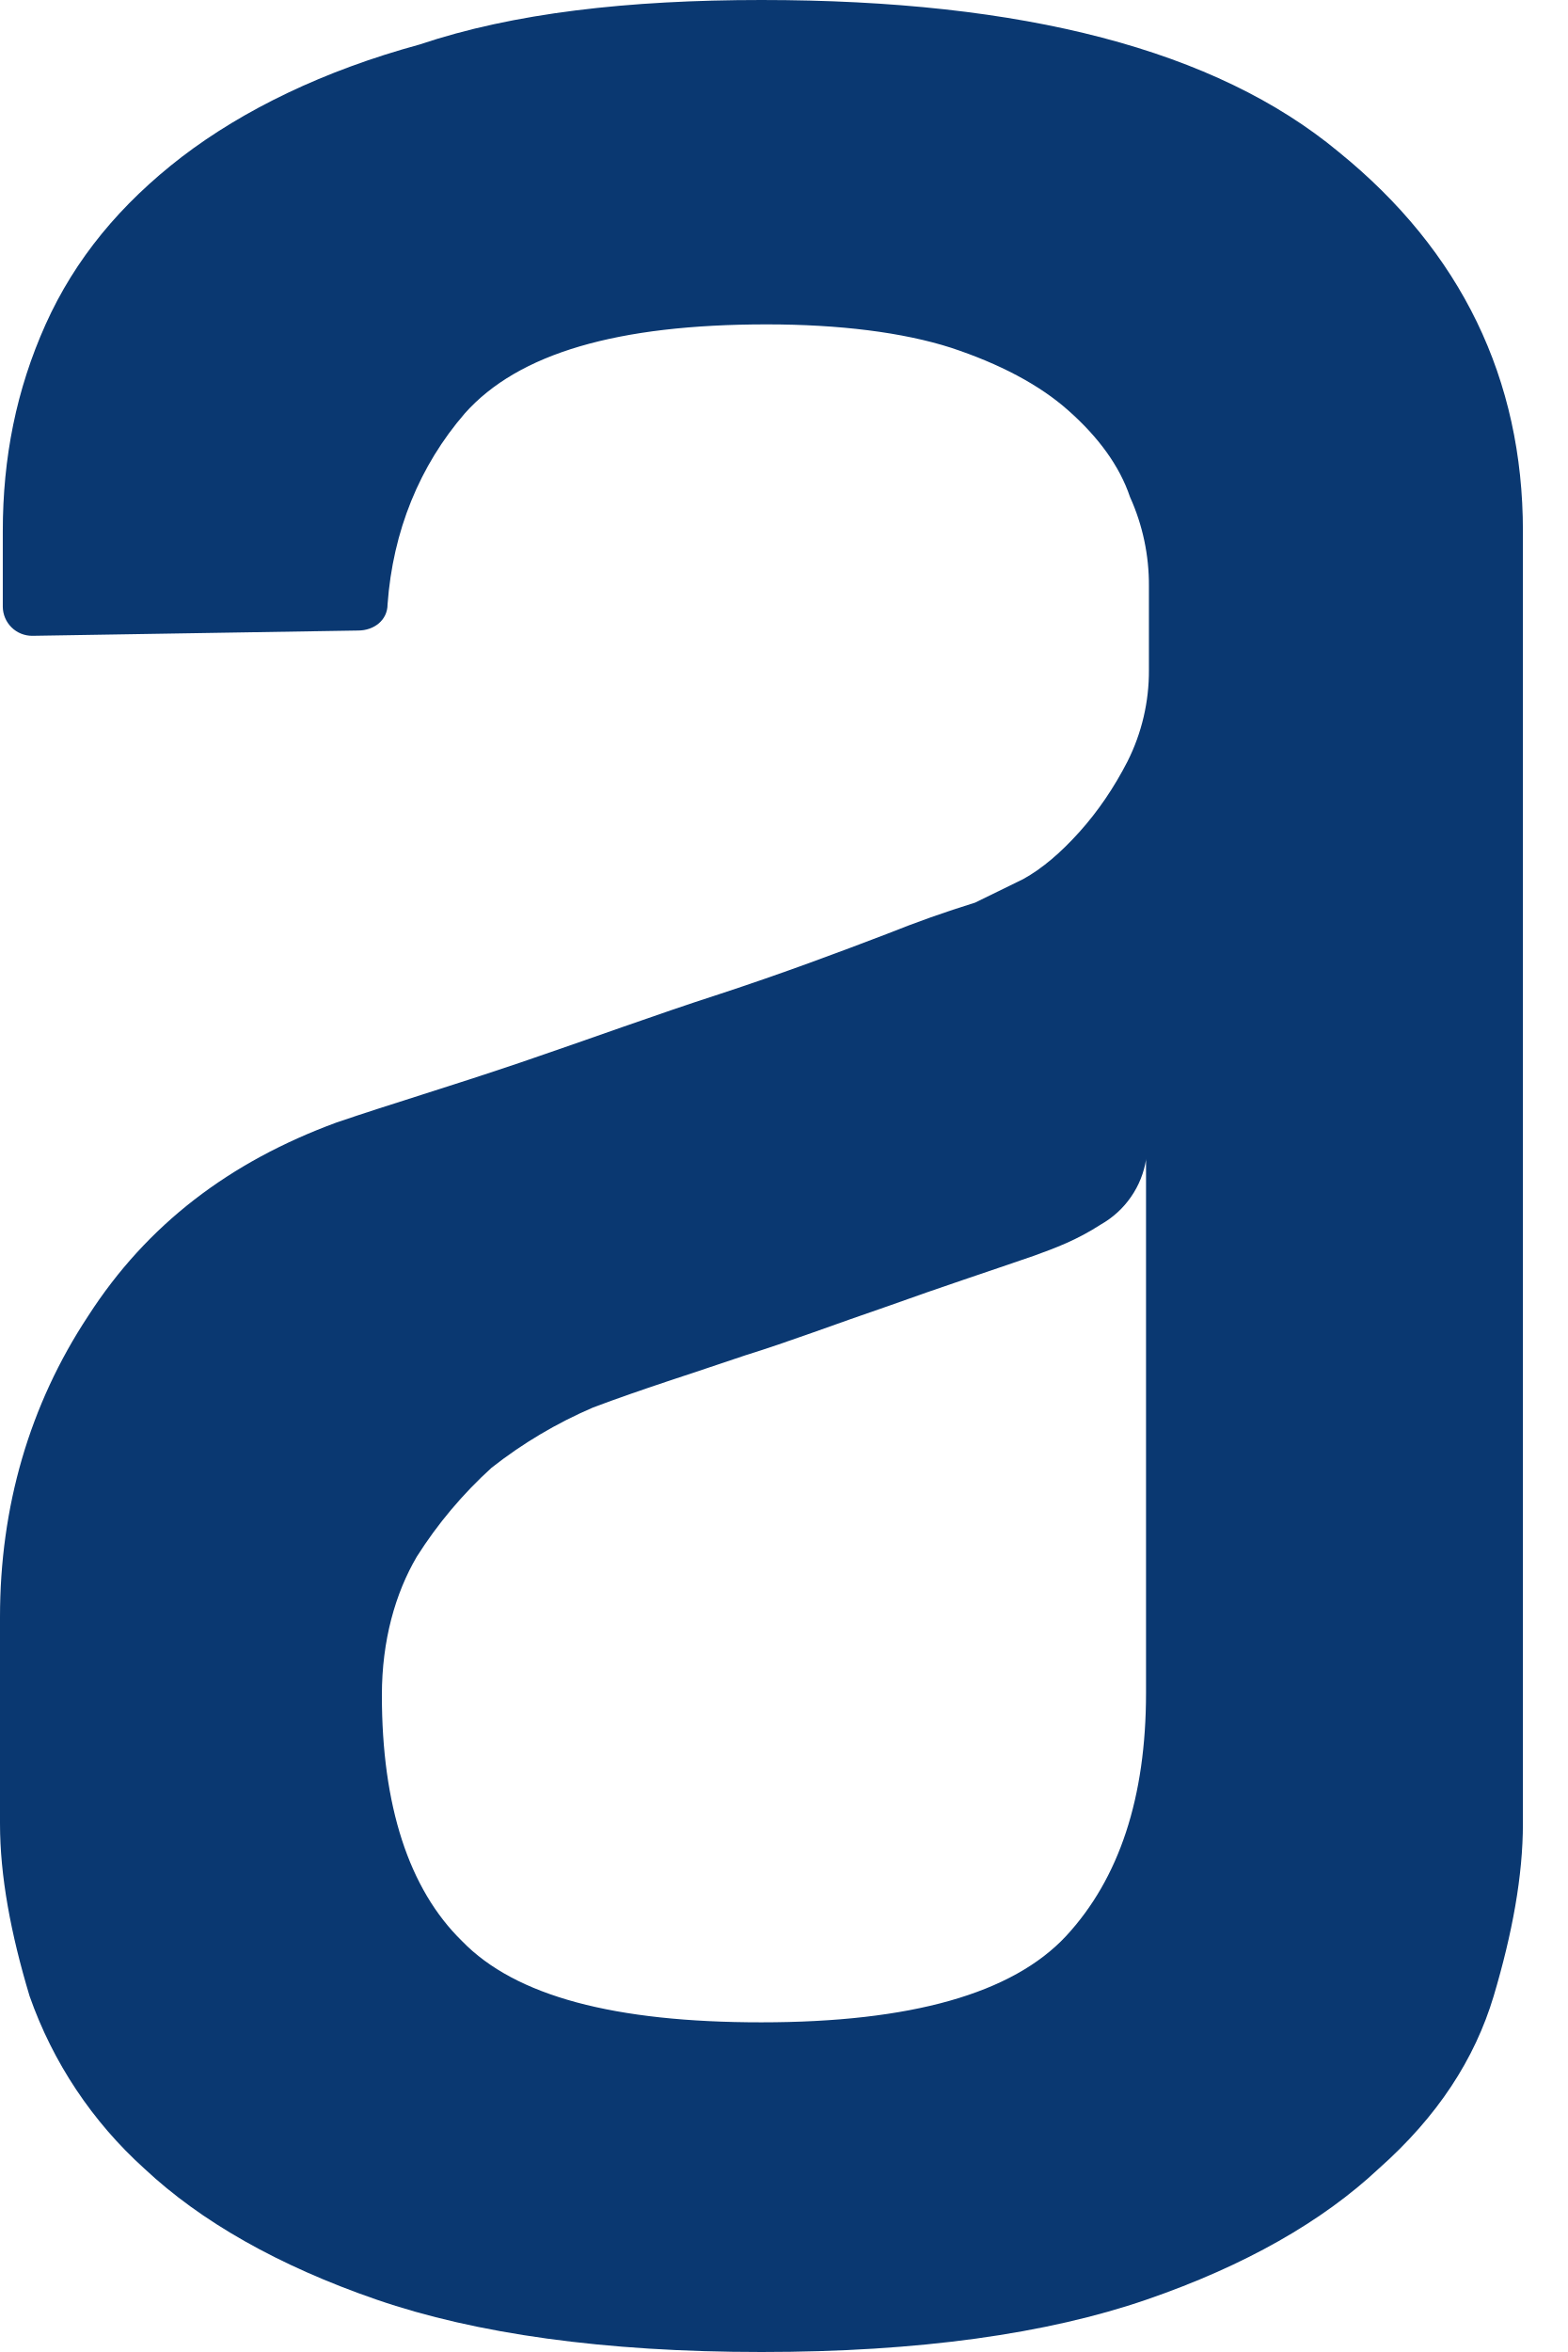
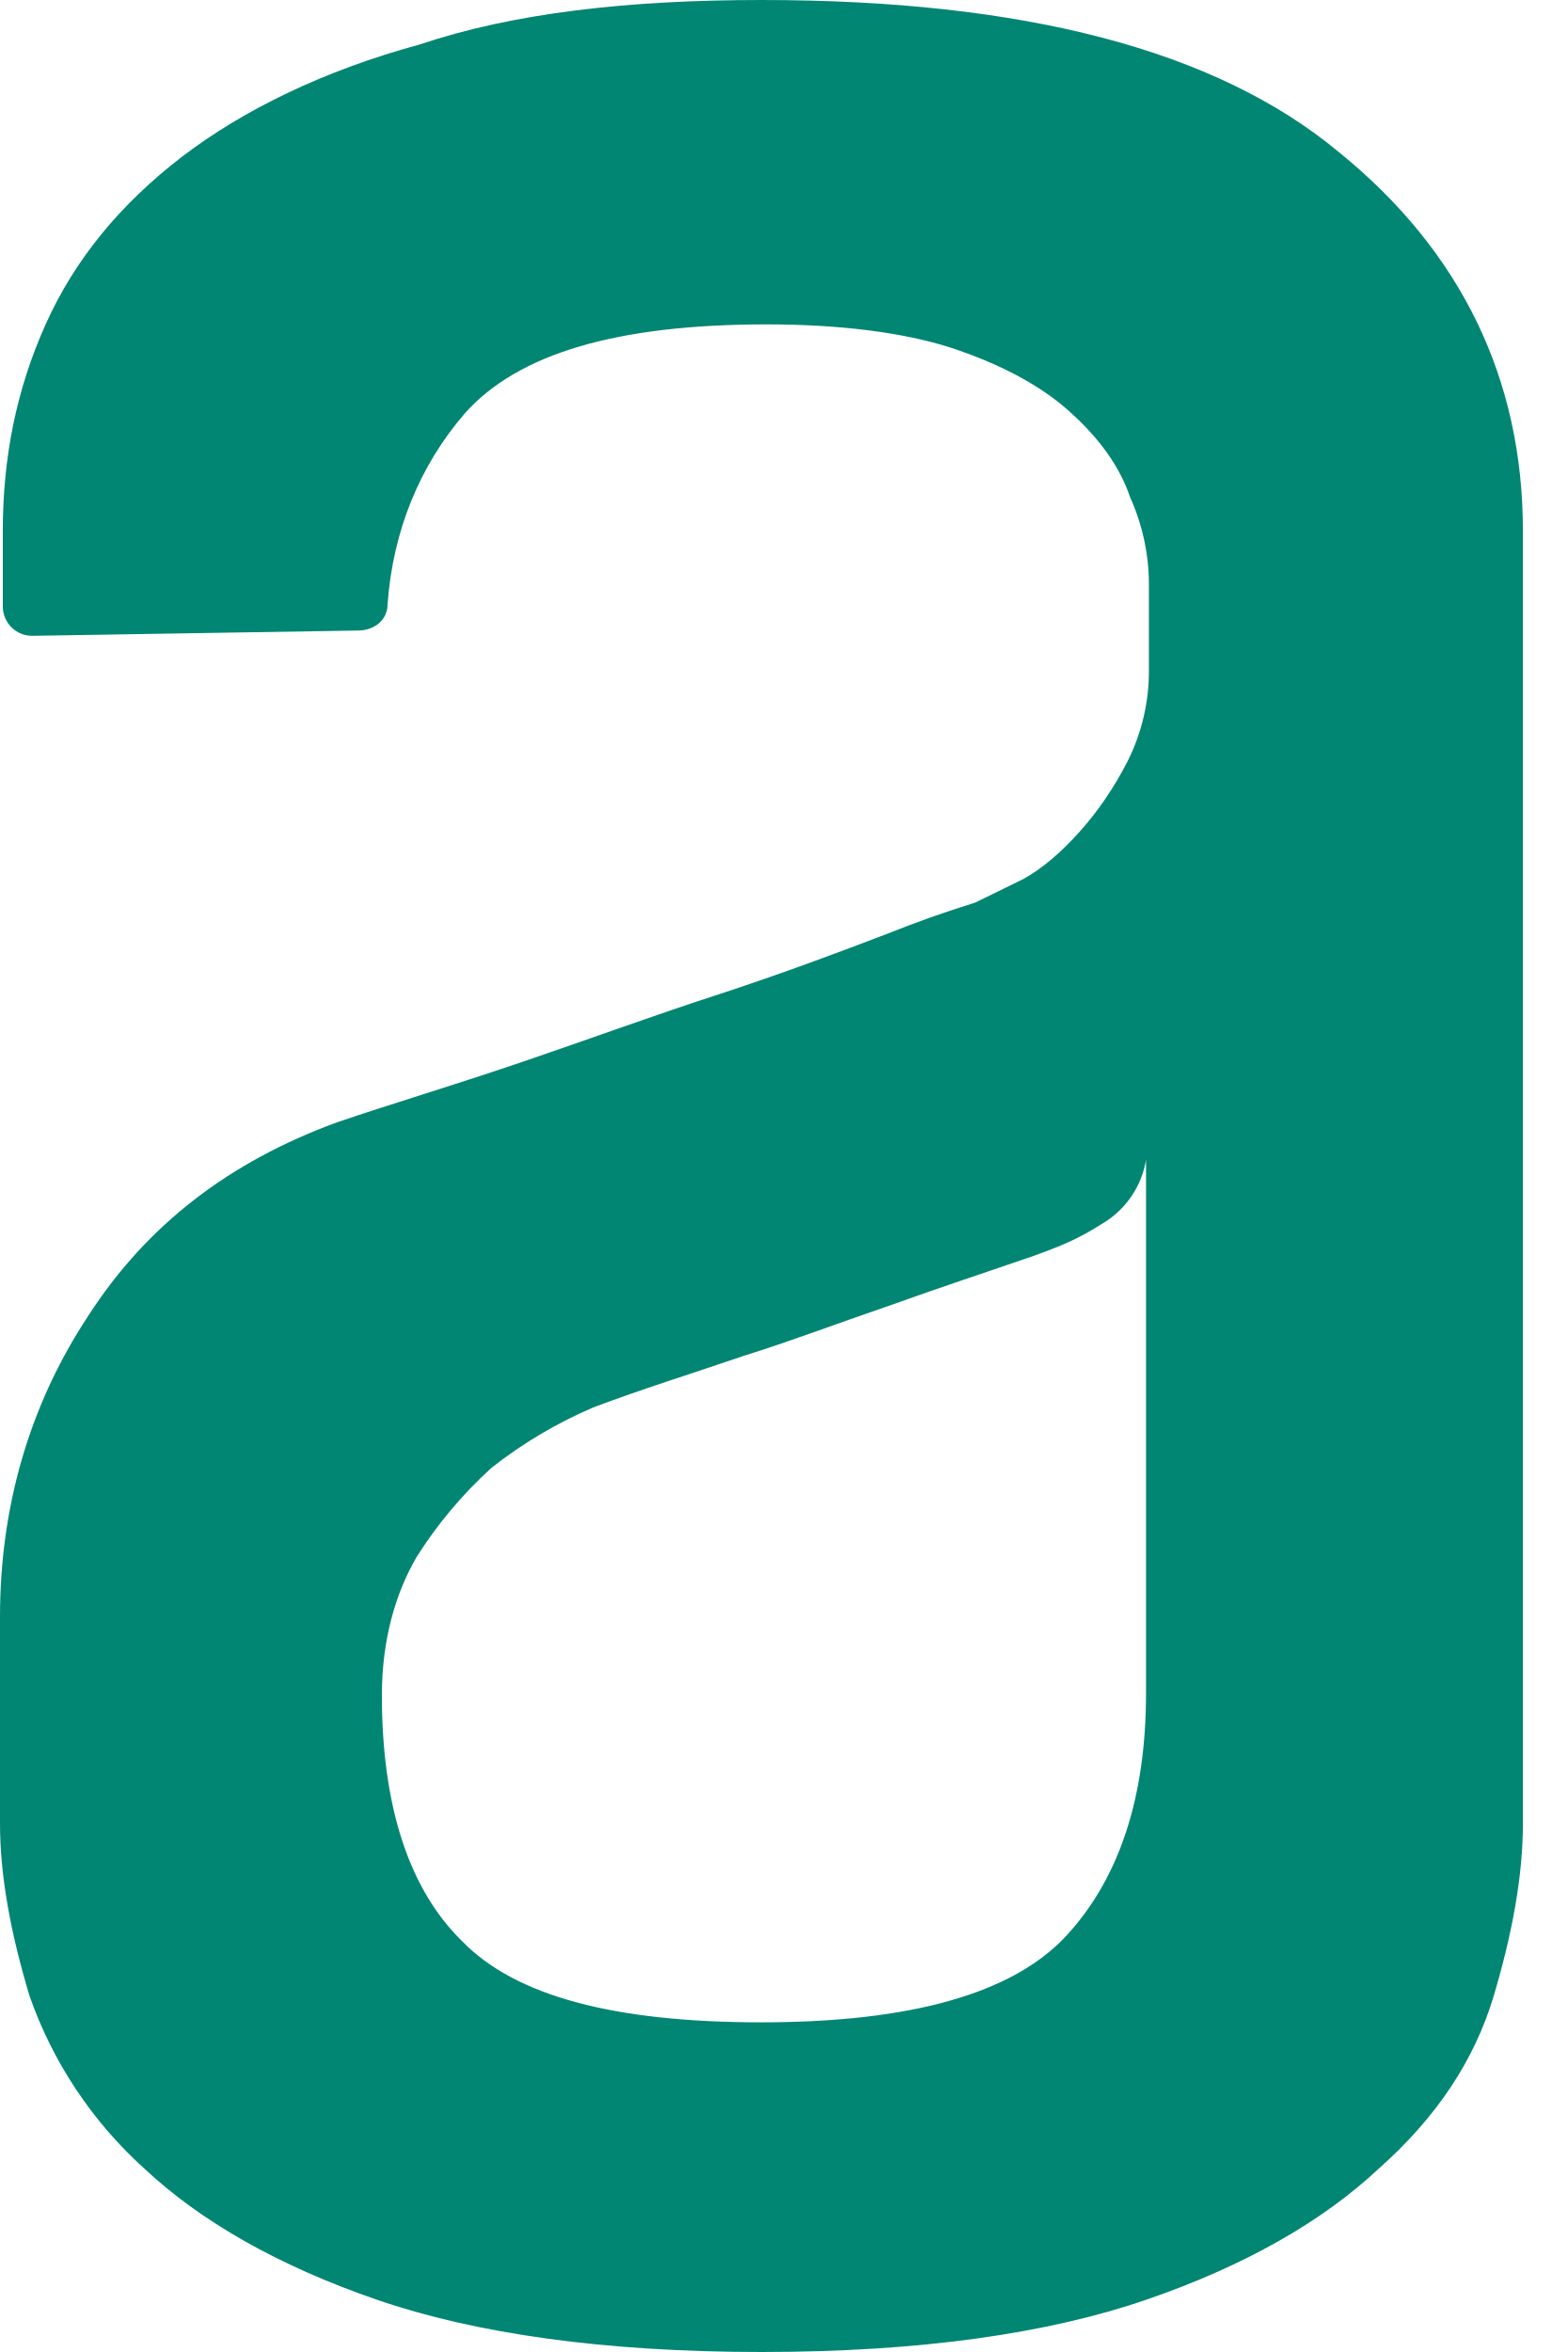
<svg xmlns="http://www.w3.org/2000/svg" width="32" height="48" viewBox="0 0 32 48" fill="none">
-   <path fill-rule="evenodd" clip-rule="evenodd" d="M23.396 23.653C23.352 23.931 23.247 24.196 23.086 24.427C22.926 24.659 22.715 24.851 22.47 24.99C21.977 25.309 21.545 25.468 21.108 25.627C20.177 25.949 19.197 26.27 18.161 26.643C17.069 27.016 16.089 27.389 15.215 27.659C14.125 28.031 13.089 28.353 12.104 28.725C11.363 29.043 10.667 29.456 10.034 29.954C9.446 30.488 8.932 31.098 8.507 31.77C8.07 32.515 7.795 33.477 7.795 34.597C7.795 36.842 8.34 38.549 9.433 39.616C10.523 40.74 12.544 41.272 15.539 41.272C18.593 41.272 20.666 40.686 21.761 39.511C22.848 38.336 23.393 36.683 23.393 34.549V23.653H23.396ZM15.541 0C20.889 0 24.815 1.016 27.322 3.098C29.831 5.129 31.086 7.741 31.086 10.837V37.215C31.086 38.282 30.87 39.457 30.489 40.737C30.104 42.023 29.343 43.195 28.142 44.259C26.998 45.331 25.417 46.239 23.398 46.933C21.38 47.627 18.763 48 15.544 48C12.33 48 9.708 47.627 7.692 46.933C5.677 46.239 4.093 45.331 2.949 44.259C1.885 43.3 1.078 42.089 0.604 40.737C0.219 39.459 0 38.284 0 37.217V33.001C0 30.756 0.599 28.674 1.8 26.856C3 24.99 4.689 23.709 6.872 22.907C7.962 22.535 9.217 22.162 10.633 21.681C12.053 21.198 13.359 20.717 14.67 20.293C15.981 19.863 17.125 19.434 18.105 19.059C18.696 18.822 19.296 18.609 19.904 18.421L20.887 17.94C21.272 17.727 21.65 17.405 22.033 16.979C22.414 16.555 22.74 16.074 23.015 15.539C23.306 14.96 23.456 14.32 23.452 13.672V11.963C23.456 11.336 23.325 10.716 23.067 10.145C22.851 9.502 22.414 8.916 21.815 8.384C21.216 7.849 20.395 7.422 19.416 7.098C18.434 6.782 17.128 6.62 15.652 6.62C12.598 6.62 10.579 7.212 9.489 8.435C8.564 9.505 8.019 10.839 7.911 12.333C7.911 12.654 7.638 12.868 7.309 12.868L0.658 12.976C0.5 12.976 0.348 12.915 0.236 12.804C0.123 12.693 0.059 12.542 0.057 12.384V10.842C0.057 9.343 0.332 7.955 0.931 6.62C1.532 5.283 2.46 4.165 3.712 3.201C4.967 2.242 6.605 1.442 8.566 0.908C10.477 0.265 12.821 0 15.547 0H15.541Z" fill="#0A3871" />
+   <path fill-rule="evenodd" clip-rule="evenodd" d="M23.396 23.653C23.352 23.931 23.247 24.196 23.086 24.427C22.926 24.659 22.715 24.851 22.47 24.99C21.977 25.309 21.545 25.468 21.108 25.627C20.177 25.949 19.197 26.27 18.161 26.643C17.069 27.016 16.089 27.389 15.215 27.659C14.125 28.031 13.089 28.353 12.104 28.725C11.363 29.043 10.667 29.456 10.034 29.954C9.446 30.488 8.932 31.098 8.507 31.77C8.07 32.515 7.795 33.477 7.795 34.597C7.795 36.842 8.34 38.549 9.433 39.616C10.523 40.74 12.544 41.272 15.539 41.272C18.593 41.272 20.666 40.686 21.761 39.511C22.848 38.336 23.393 36.683 23.393 34.549V23.653H23.396ZM15.541 0C20.889 0 24.815 1.016 27.322 3.098C29.831 5.129 31.086 7.741 31.086 10.837V37.215C31.086 38.282 30.87 39.457 30.489 40.737C30.104 42.023 29.343 43.195 28.142 44.259C26.998 45.331 25.417 46.239 23.398 46.933C21.38 47.627 18.763 48 15.544 48C12.33 48 9.708 47.627 7.692 46.933C5.677 46.239 4.093 45.331 2.949 44.259C1.885 43.3 1.078 42.089 0.604 40.737C0.219 39.459 0 38.284 0 37.217V33.001C0 30.756 0.599 28.674 1.8 26.856C3 24.99 4.689 23.709 6.872 22.907C7.962 22.535 9.217 22.162 10.633 21.681C12.053 21.198 13.359 20.717 14.67 20.293C15.981 19.863 17.125 19.434 18.105 19.059C18.696 18.822 19.296 18.609 19.904 18.421L20.887 17.94C21.272 17.727 21.65 17.405 22.033 16.979C22.414 16.555 22.74 16.074 23.015 15.539C23.306 14.96 23.456 14.32 23.452 13.672V11.963C23.456 11.336 23.325 10.716 23.067 10.145C22.851 9.502 22.414 8.916 21.815 8.384C21.216 7.849 20.395 7.422 19.416 7.098C18.434 6.782 17.128 6.62 15.652 6.62C12.598 6.62 10.579 7.212 9.489 8.435C8.564 9.505 8.019 10.839 7.911 12.333C7.911 12.654 7.638 12.868 7.309 12.868L0.658 12.976C0.5 12.976 0.348 12.915 0.236 12.804C0.123 12.693 0.059 12.542 0.057 12.384V10.842C0.057 9.343 0.332 7.955 0.931 6.62C1.532 5.283 2.46 4.165 3.712 3.201C4.967 2.242 6.605 1.442 8.566 0.908C10.477 0.265 12.821 0 15.547 0H15.541Z" fill="#018673" />
</svg>
